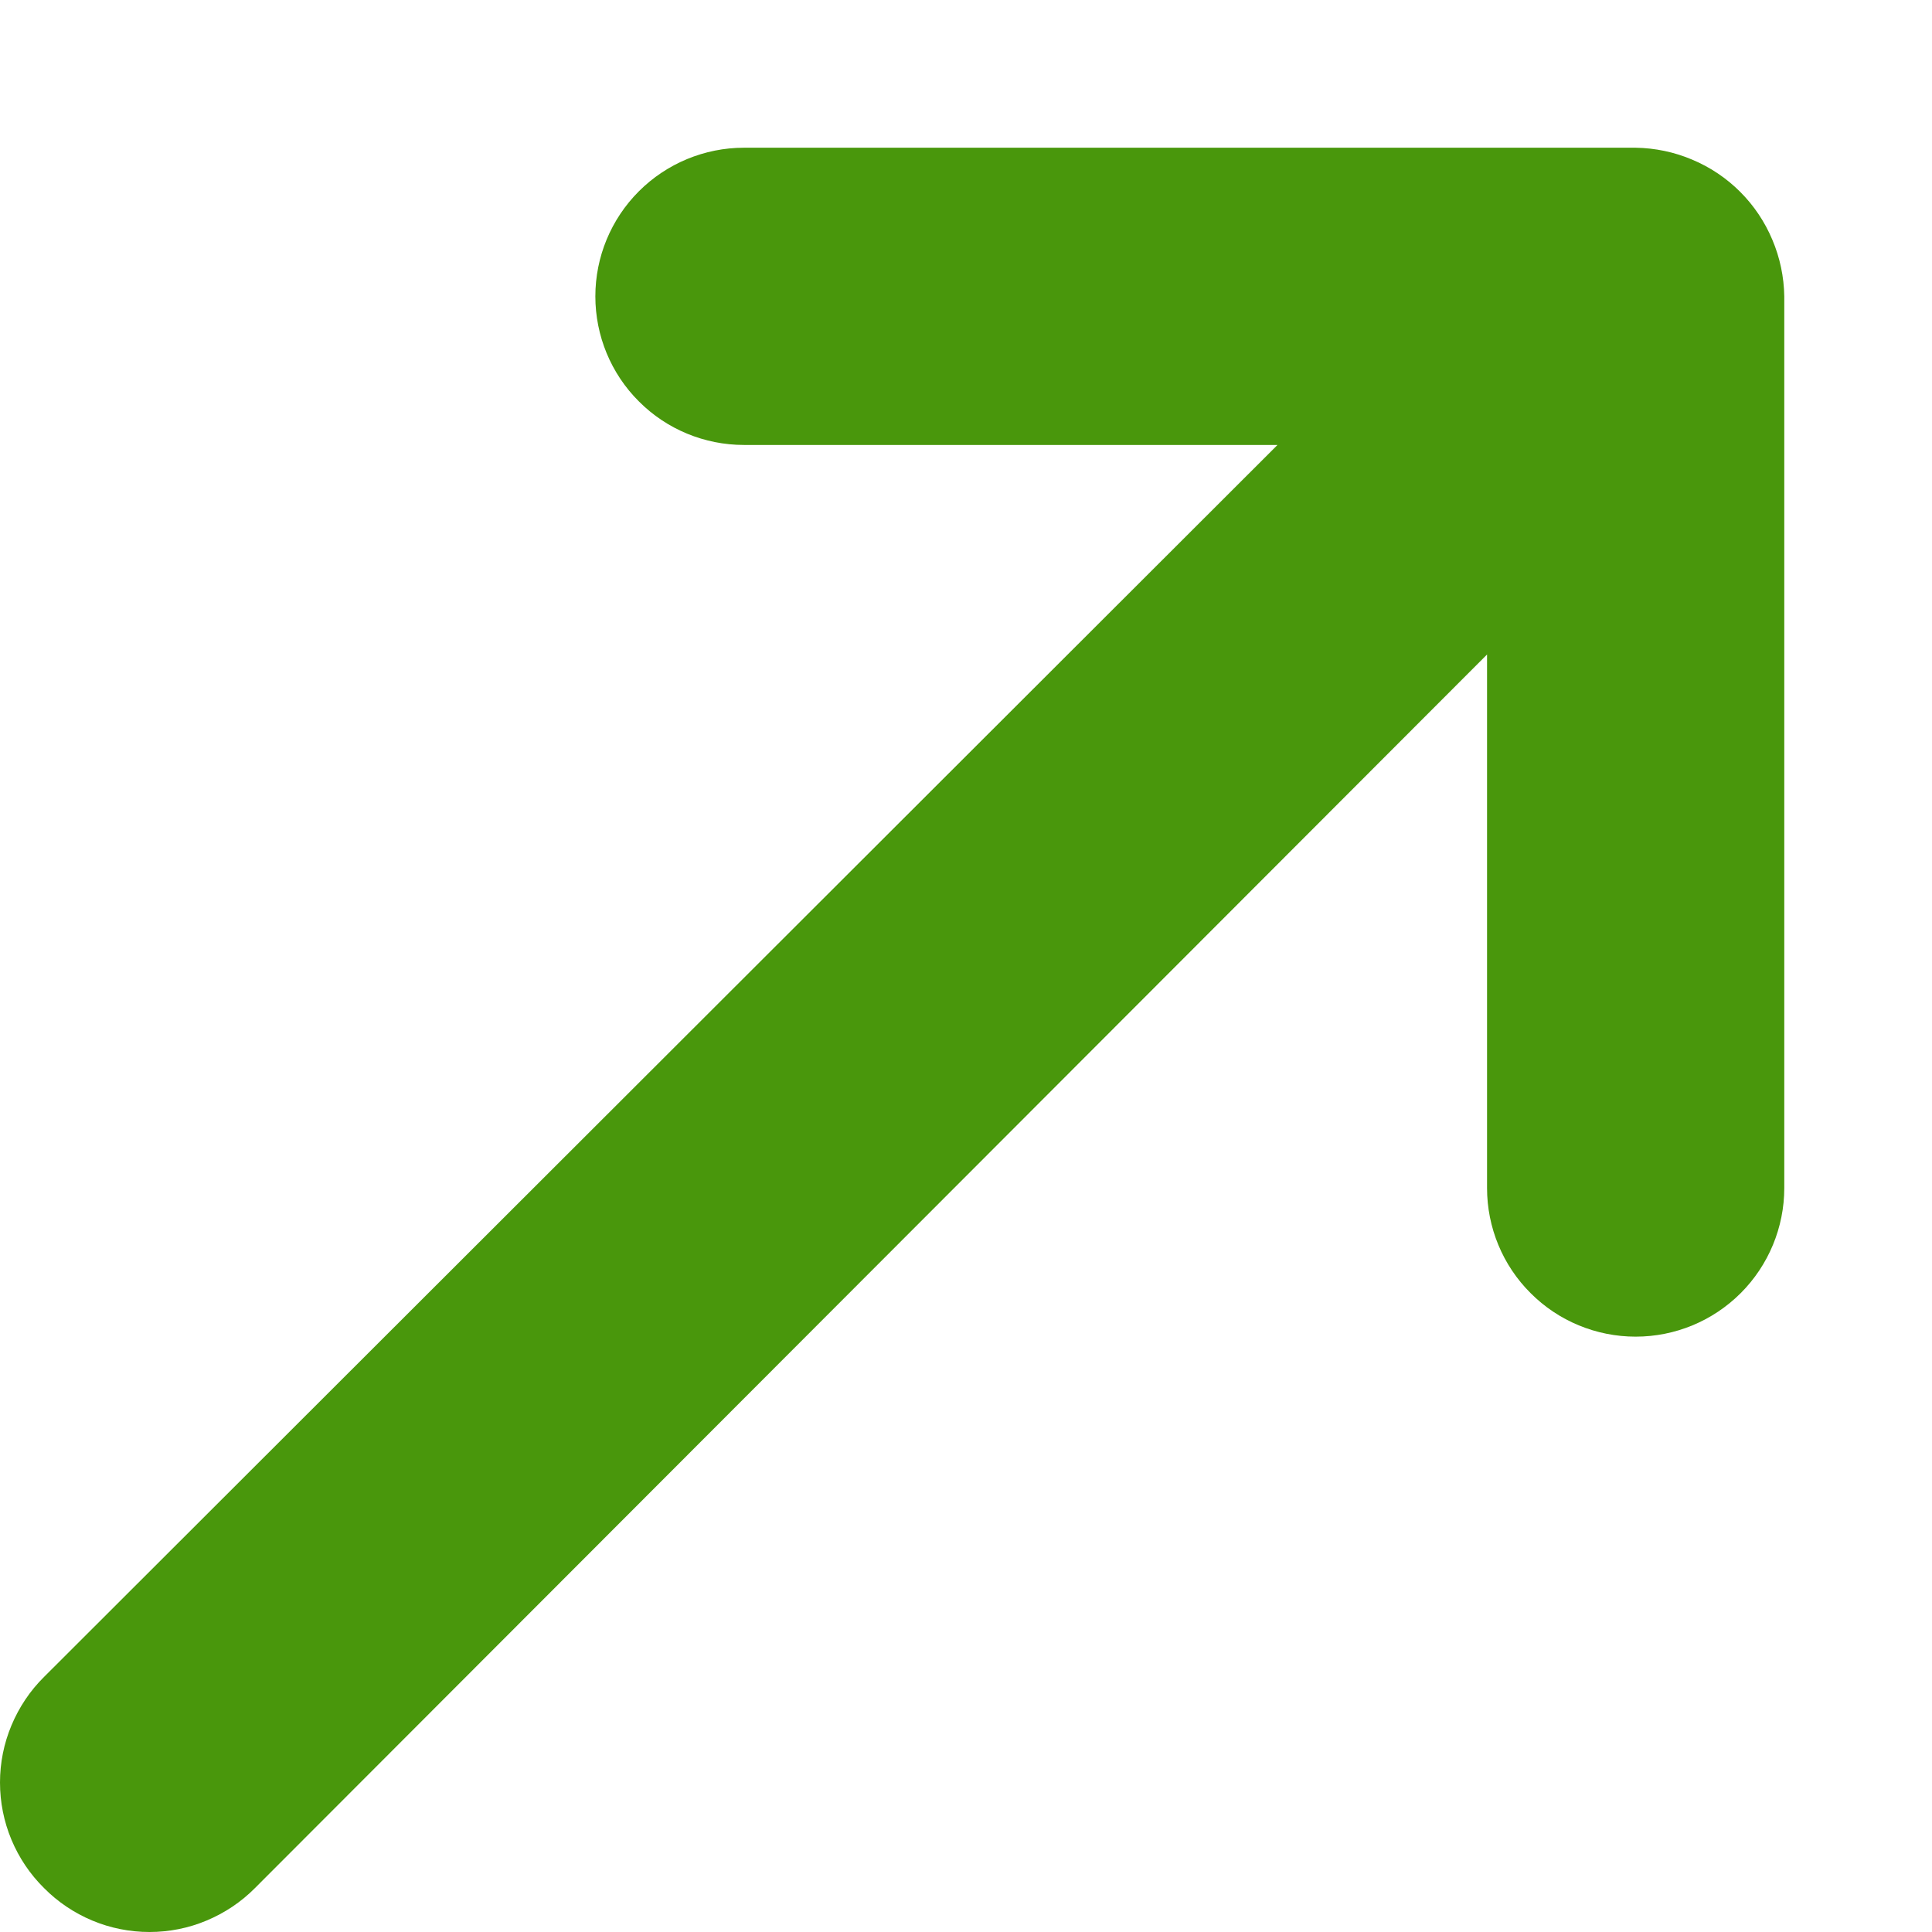
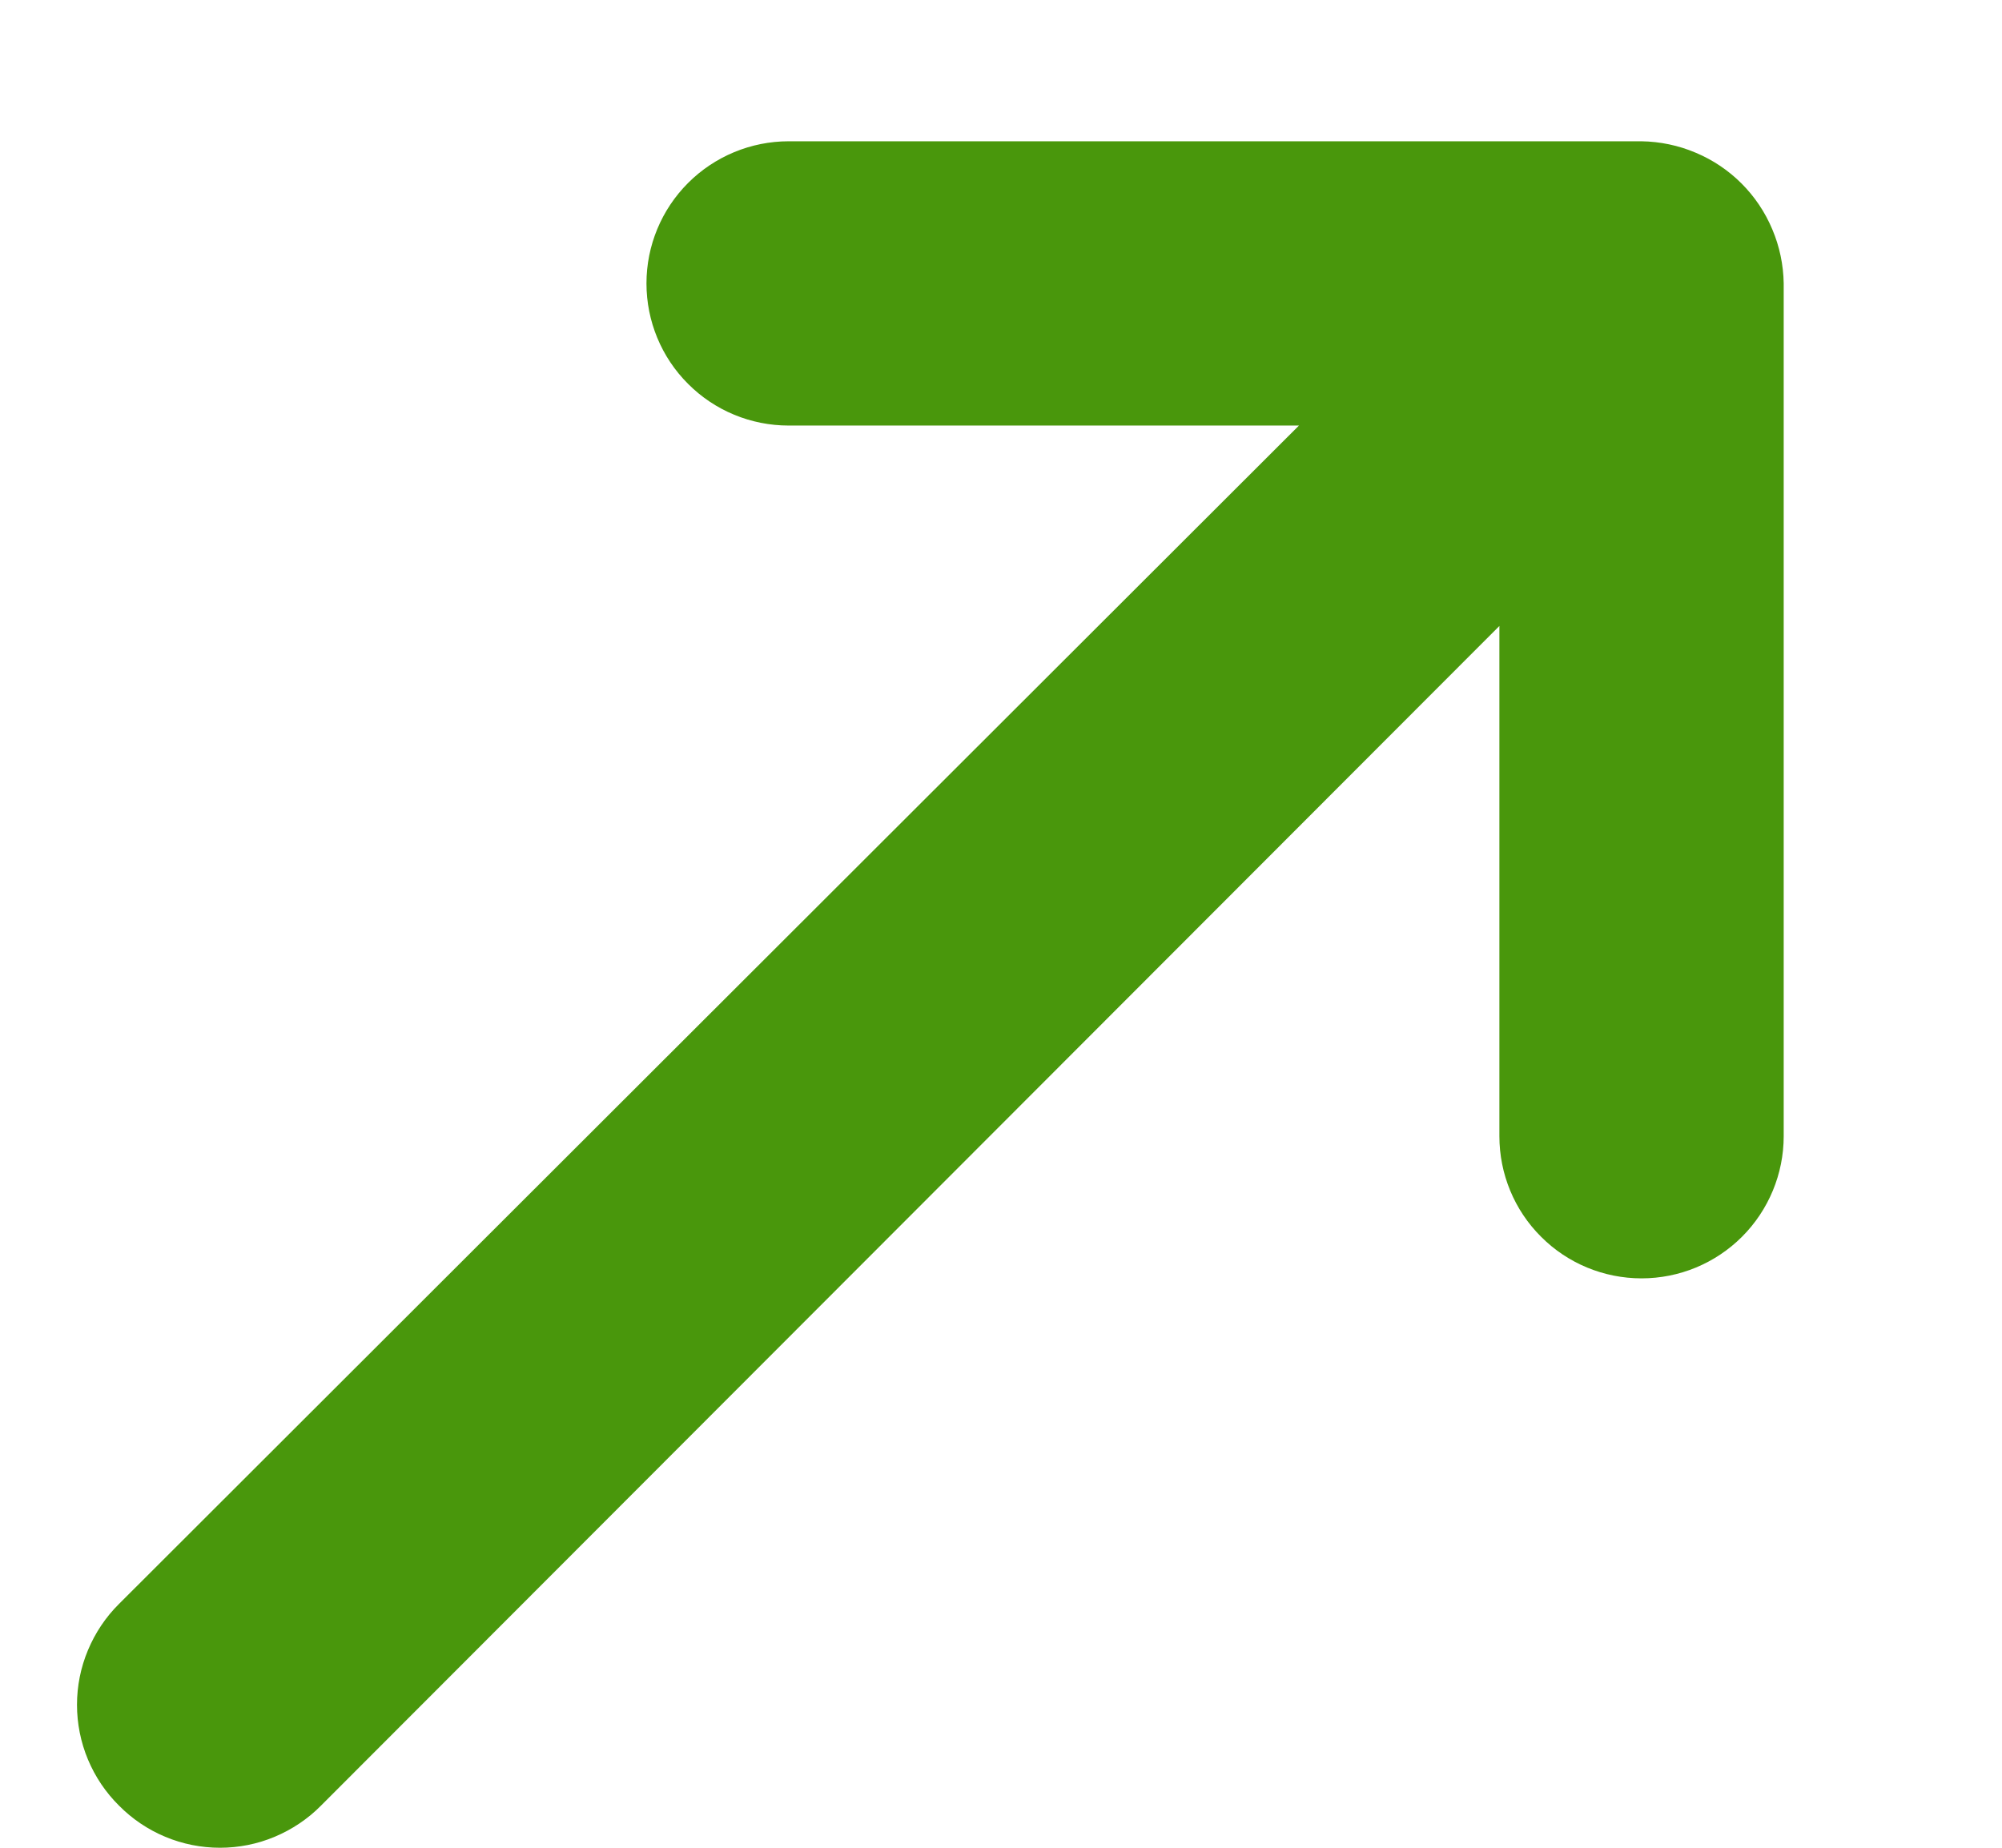
- <svg xmlns="http://www.w3.org/2000/svg" width="13" height="13" viewBox="0 0 13 13" fill="none">
+ <svg xmlns="http://www.w3.org/2000/svg" width="13" height="12" viewBox="0 0 13 13" fill="none">
  <path d="M11.926 1.614C11.824 1.37 11.63 1.176 11.386 1.074C11.266 1.023 11.136 0.996 11.006 0.994H5.006C4.741 0.994 4.486 1.1 4.299 1.287C4.111 1.475 4.006 1.729 4.006 1.994C4.006 2.259 4.111 2.514 4.299 2.701C4.486 2.889 4.741 2.994 5.006 2.994H8.596L0.296 11.284C0.202 11.377 0.128 11.488 0.077 11.61C0.026 11.732 0 11.862 0 11.994C0 12.126 0.026 12.257 0.077 12.379C0.128 12.501 0.202 12.611 0.296 12.704C0.389 12.798 0.499 12.872 0.621 12.923C0.743 12.974 0.874 13 1.006 13C1.138 13 1.269 12.974 1.39 12.923C1.512 12.872 1.623 12.798 1.716 12.704L10.006 4.404V7.994C10.006 8.259 10.111 8.514 10.299 8.701C10.486 8.889 10.741 8.994 11.006 8.994C11.271 8.994 11.525 8.889 11.713 8.701C11.9 8.514 12.006 8.259 12.006 7.994V1.994C12.004 1.864 11.977 1.734 11.926 1.614Z" fill="#49970C" />
</svg>
